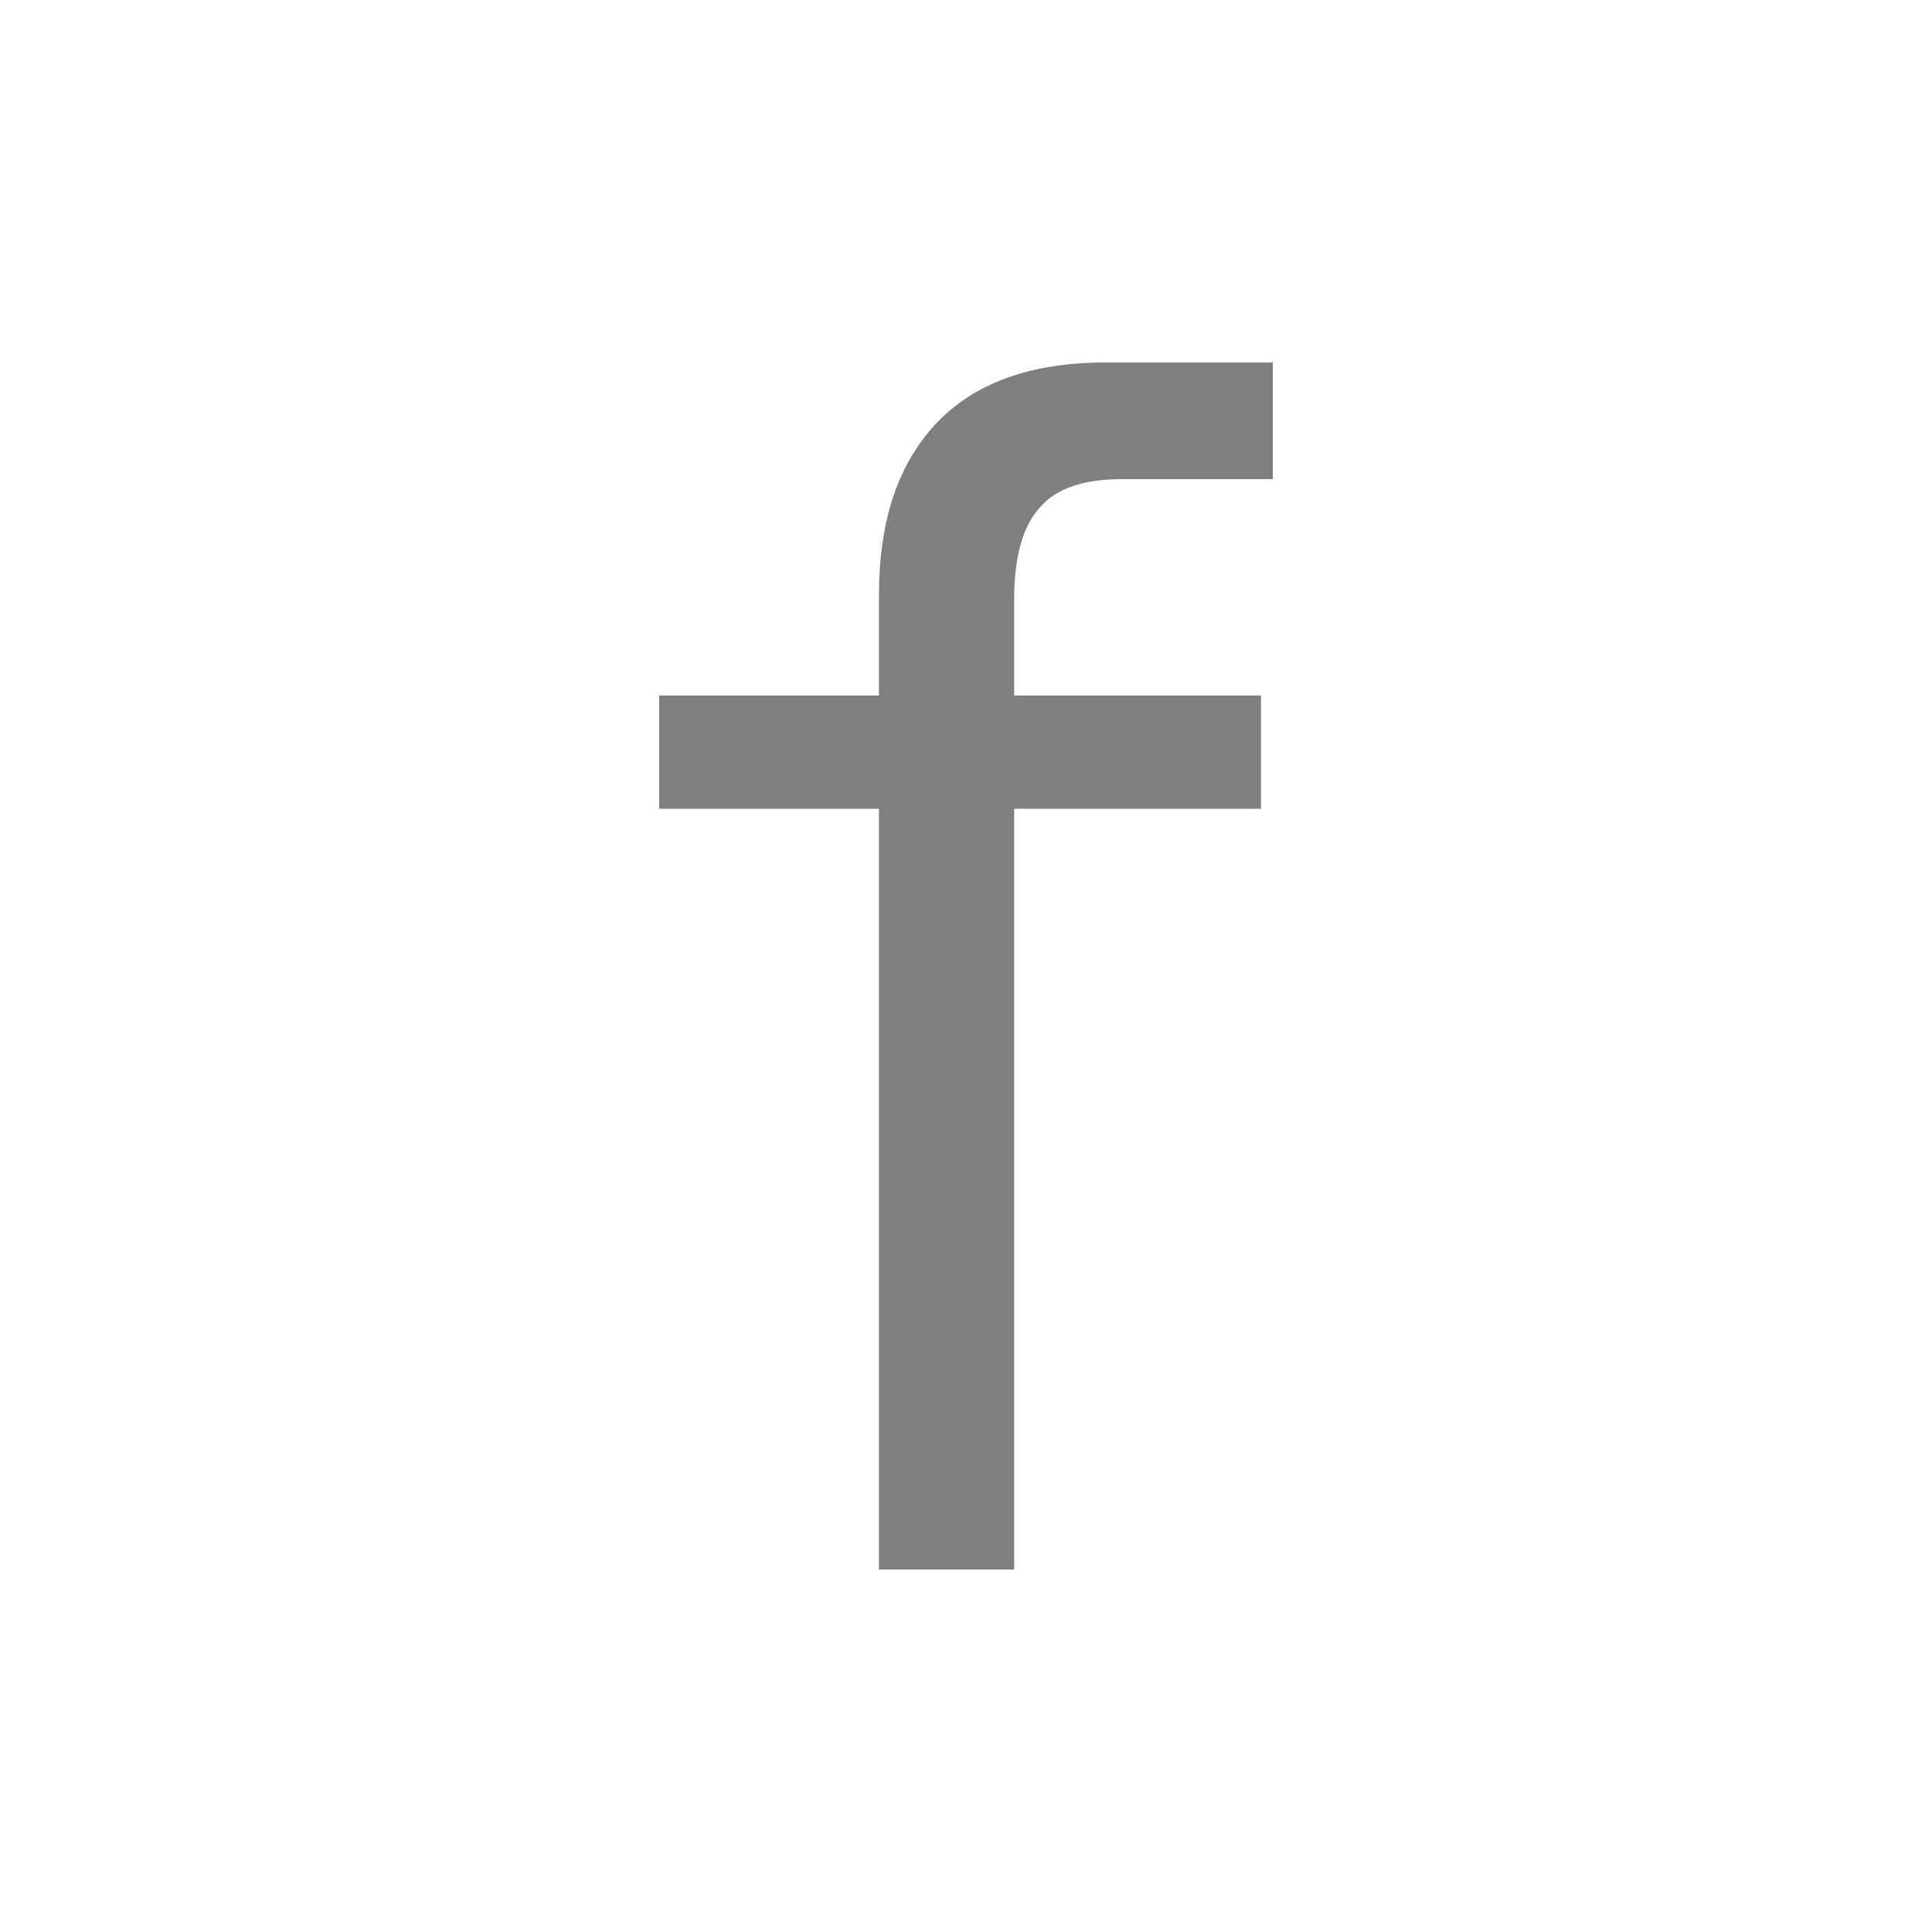
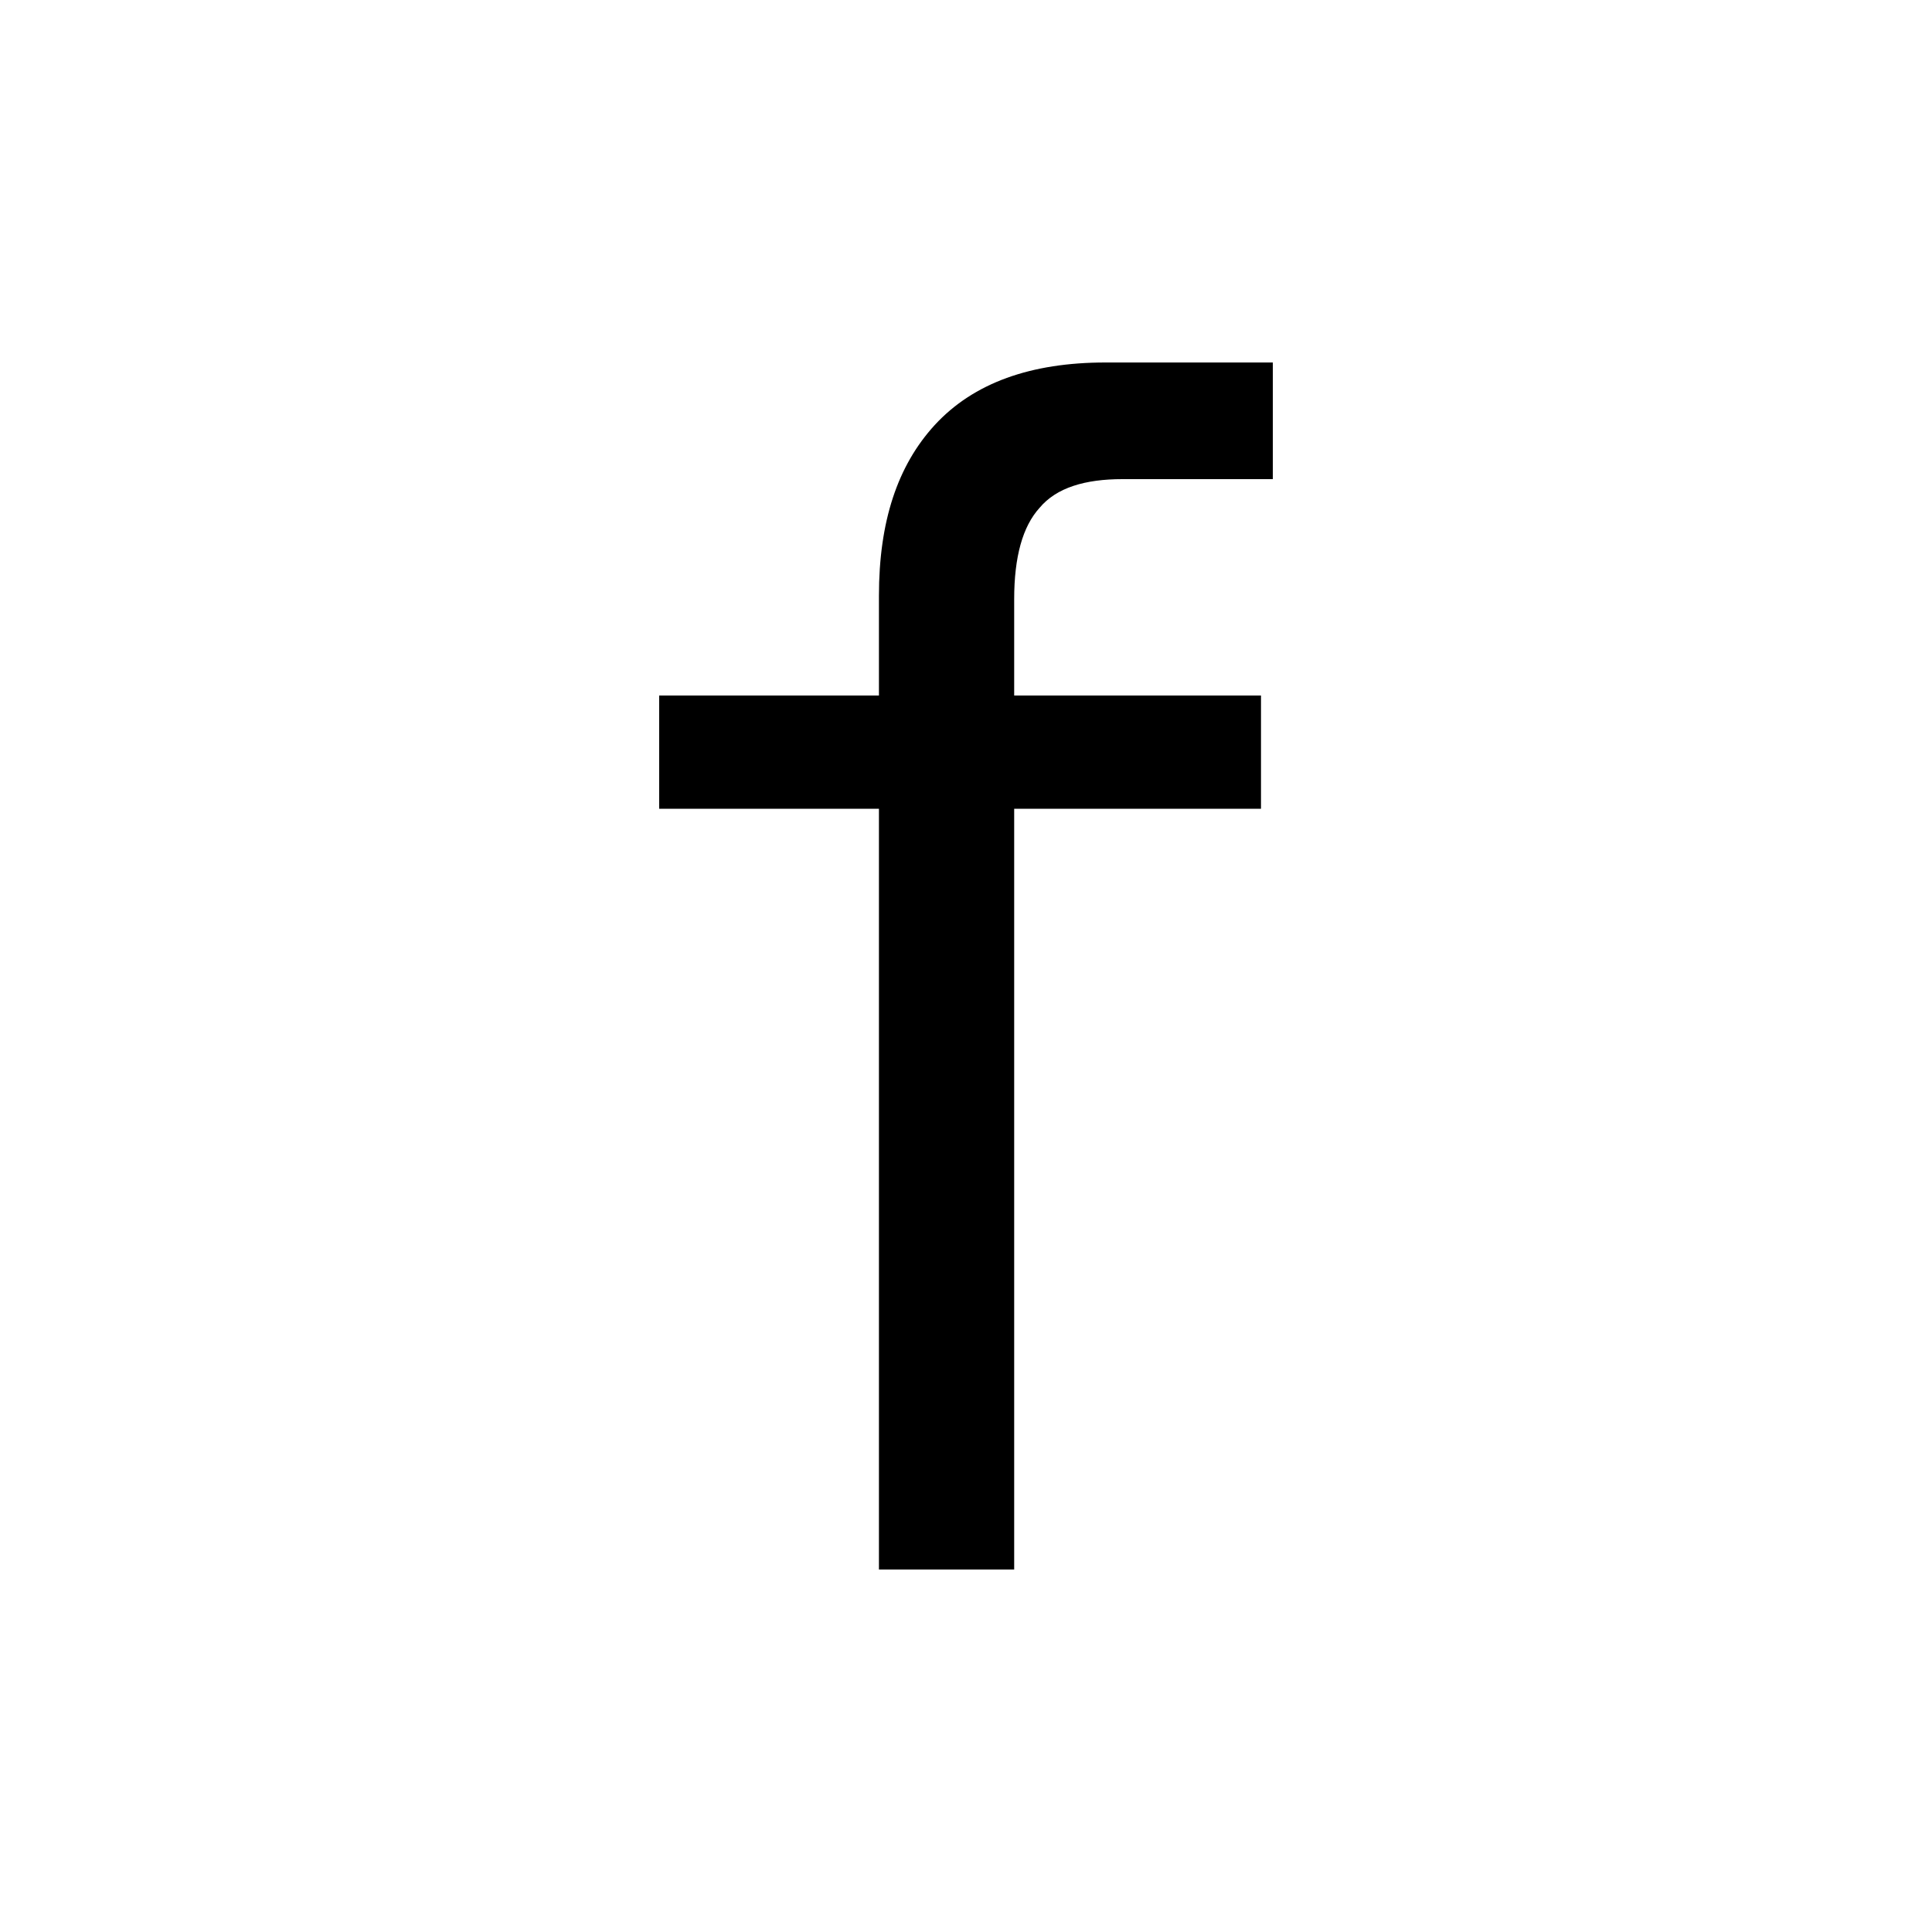
<svg xmlns="http://www.w3.org/2000/svg" width="16px" height="16px" viewBox="0 0 16 16" version="1.1">
  <defs />
  <g id="f/grey-copy-2" stroke="none" stroke-width="1" fill="none" fill-rule="evenodd">
-     <path d="M9.155,3.002 L10.541,3.002 L10.541,3.968 L9.295,3.968 C8.987,3.968 8.749,4.038 8.609,4.206 C8.469,4.36 8.399,4.612 8.399,4.962 L8.399,5.76 L10.443,5.76 L10.443,6.698 L8.399,6.698 L8.399,12.998 L7.279,12.998 L7.279,6.698 L5.459,6.698 L5.459,5.76 L7.279,5.76 L7.279,4.934 C7.279,4.318 7.433,3.856 7.741,3.52 C8.063,3.17 8.539,3.002 9.155,3.002 Z" id="f" fill="#7F7F7F" />
+     <path d="M9.155,3.002 L10.541,3.002 L10.541,3.968 L9.295,3.968 C8.987,3.968 8.749,4.038 8.609,4.206 C8.469,4.36 8.399,4.612 8.399,4.962 L8.399,5.76 L10.443,5.76 L10.443,6.698 L8.399,6.698 L8.399,12.998 L7.279,12.998 L7.279,6.698 L5.459,6.698 L5.459,5.76 L7.279,5.76 L7.279,4.934 C7.279,4.318 7.433,3.856 7.741,3.52 C8.063,3.17 8.539,3.002 9.155,3.002 Z" id="f" fill="#000000" />
  </g>
</svg>
